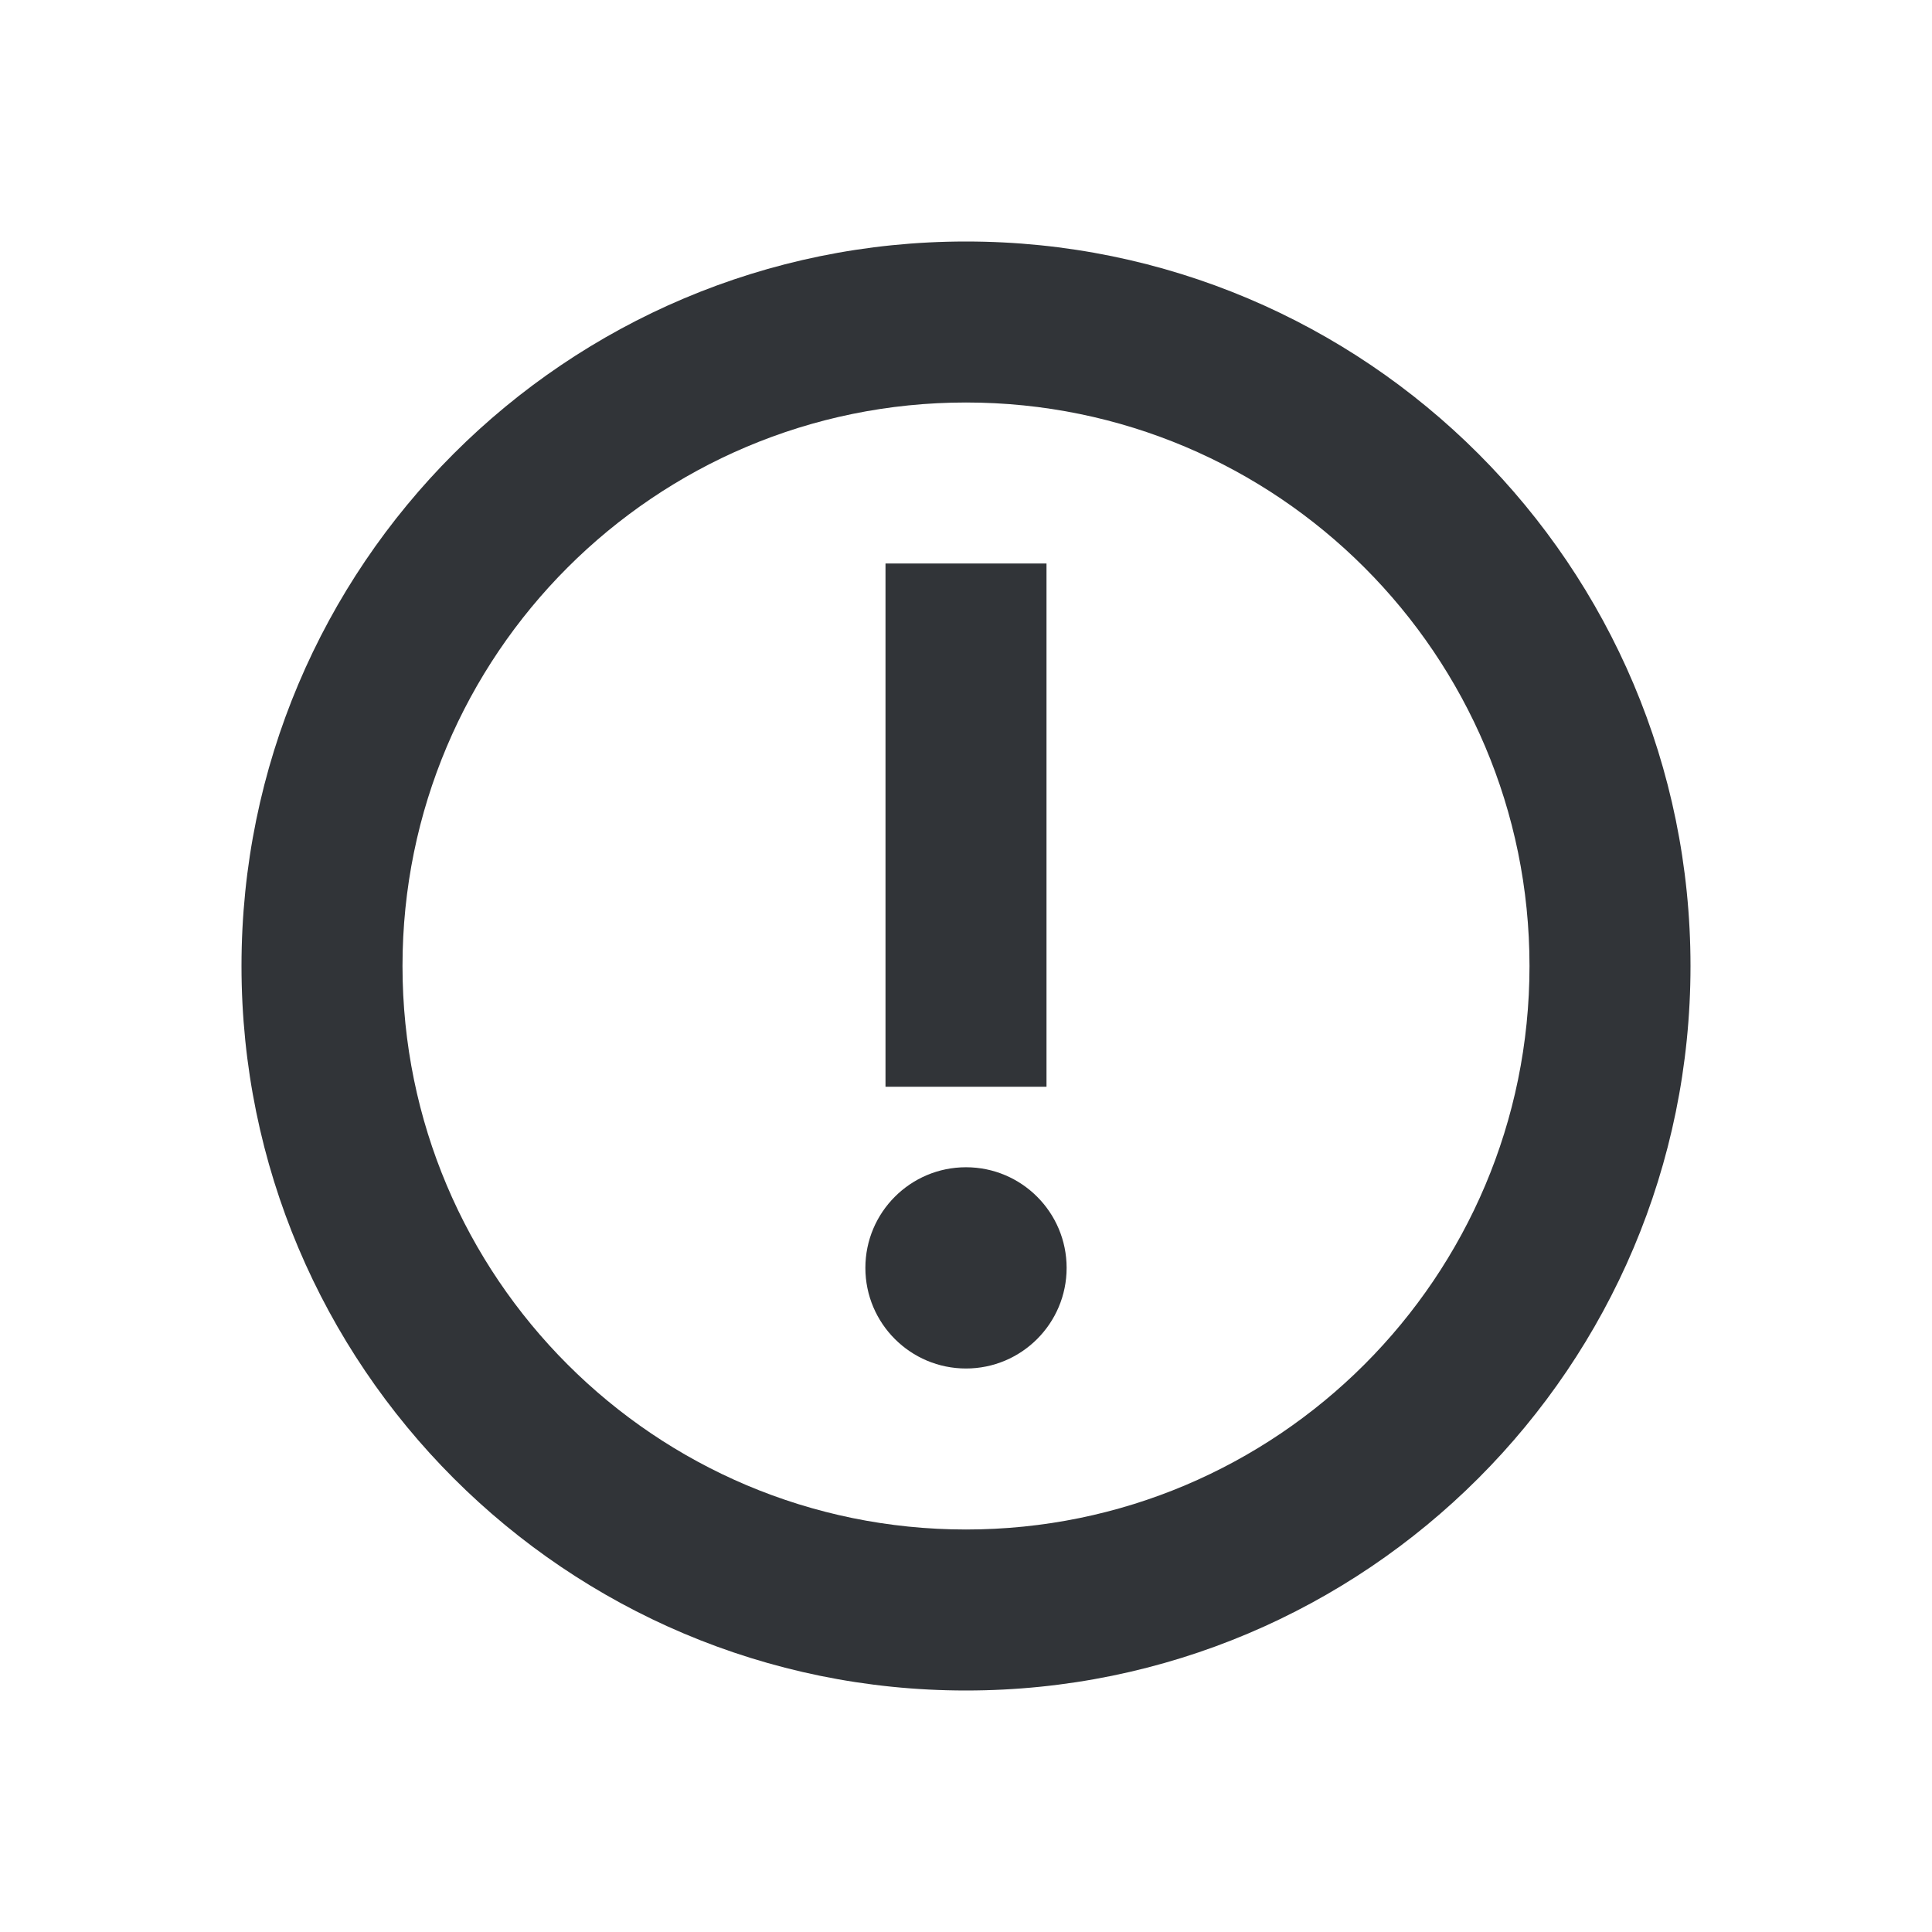
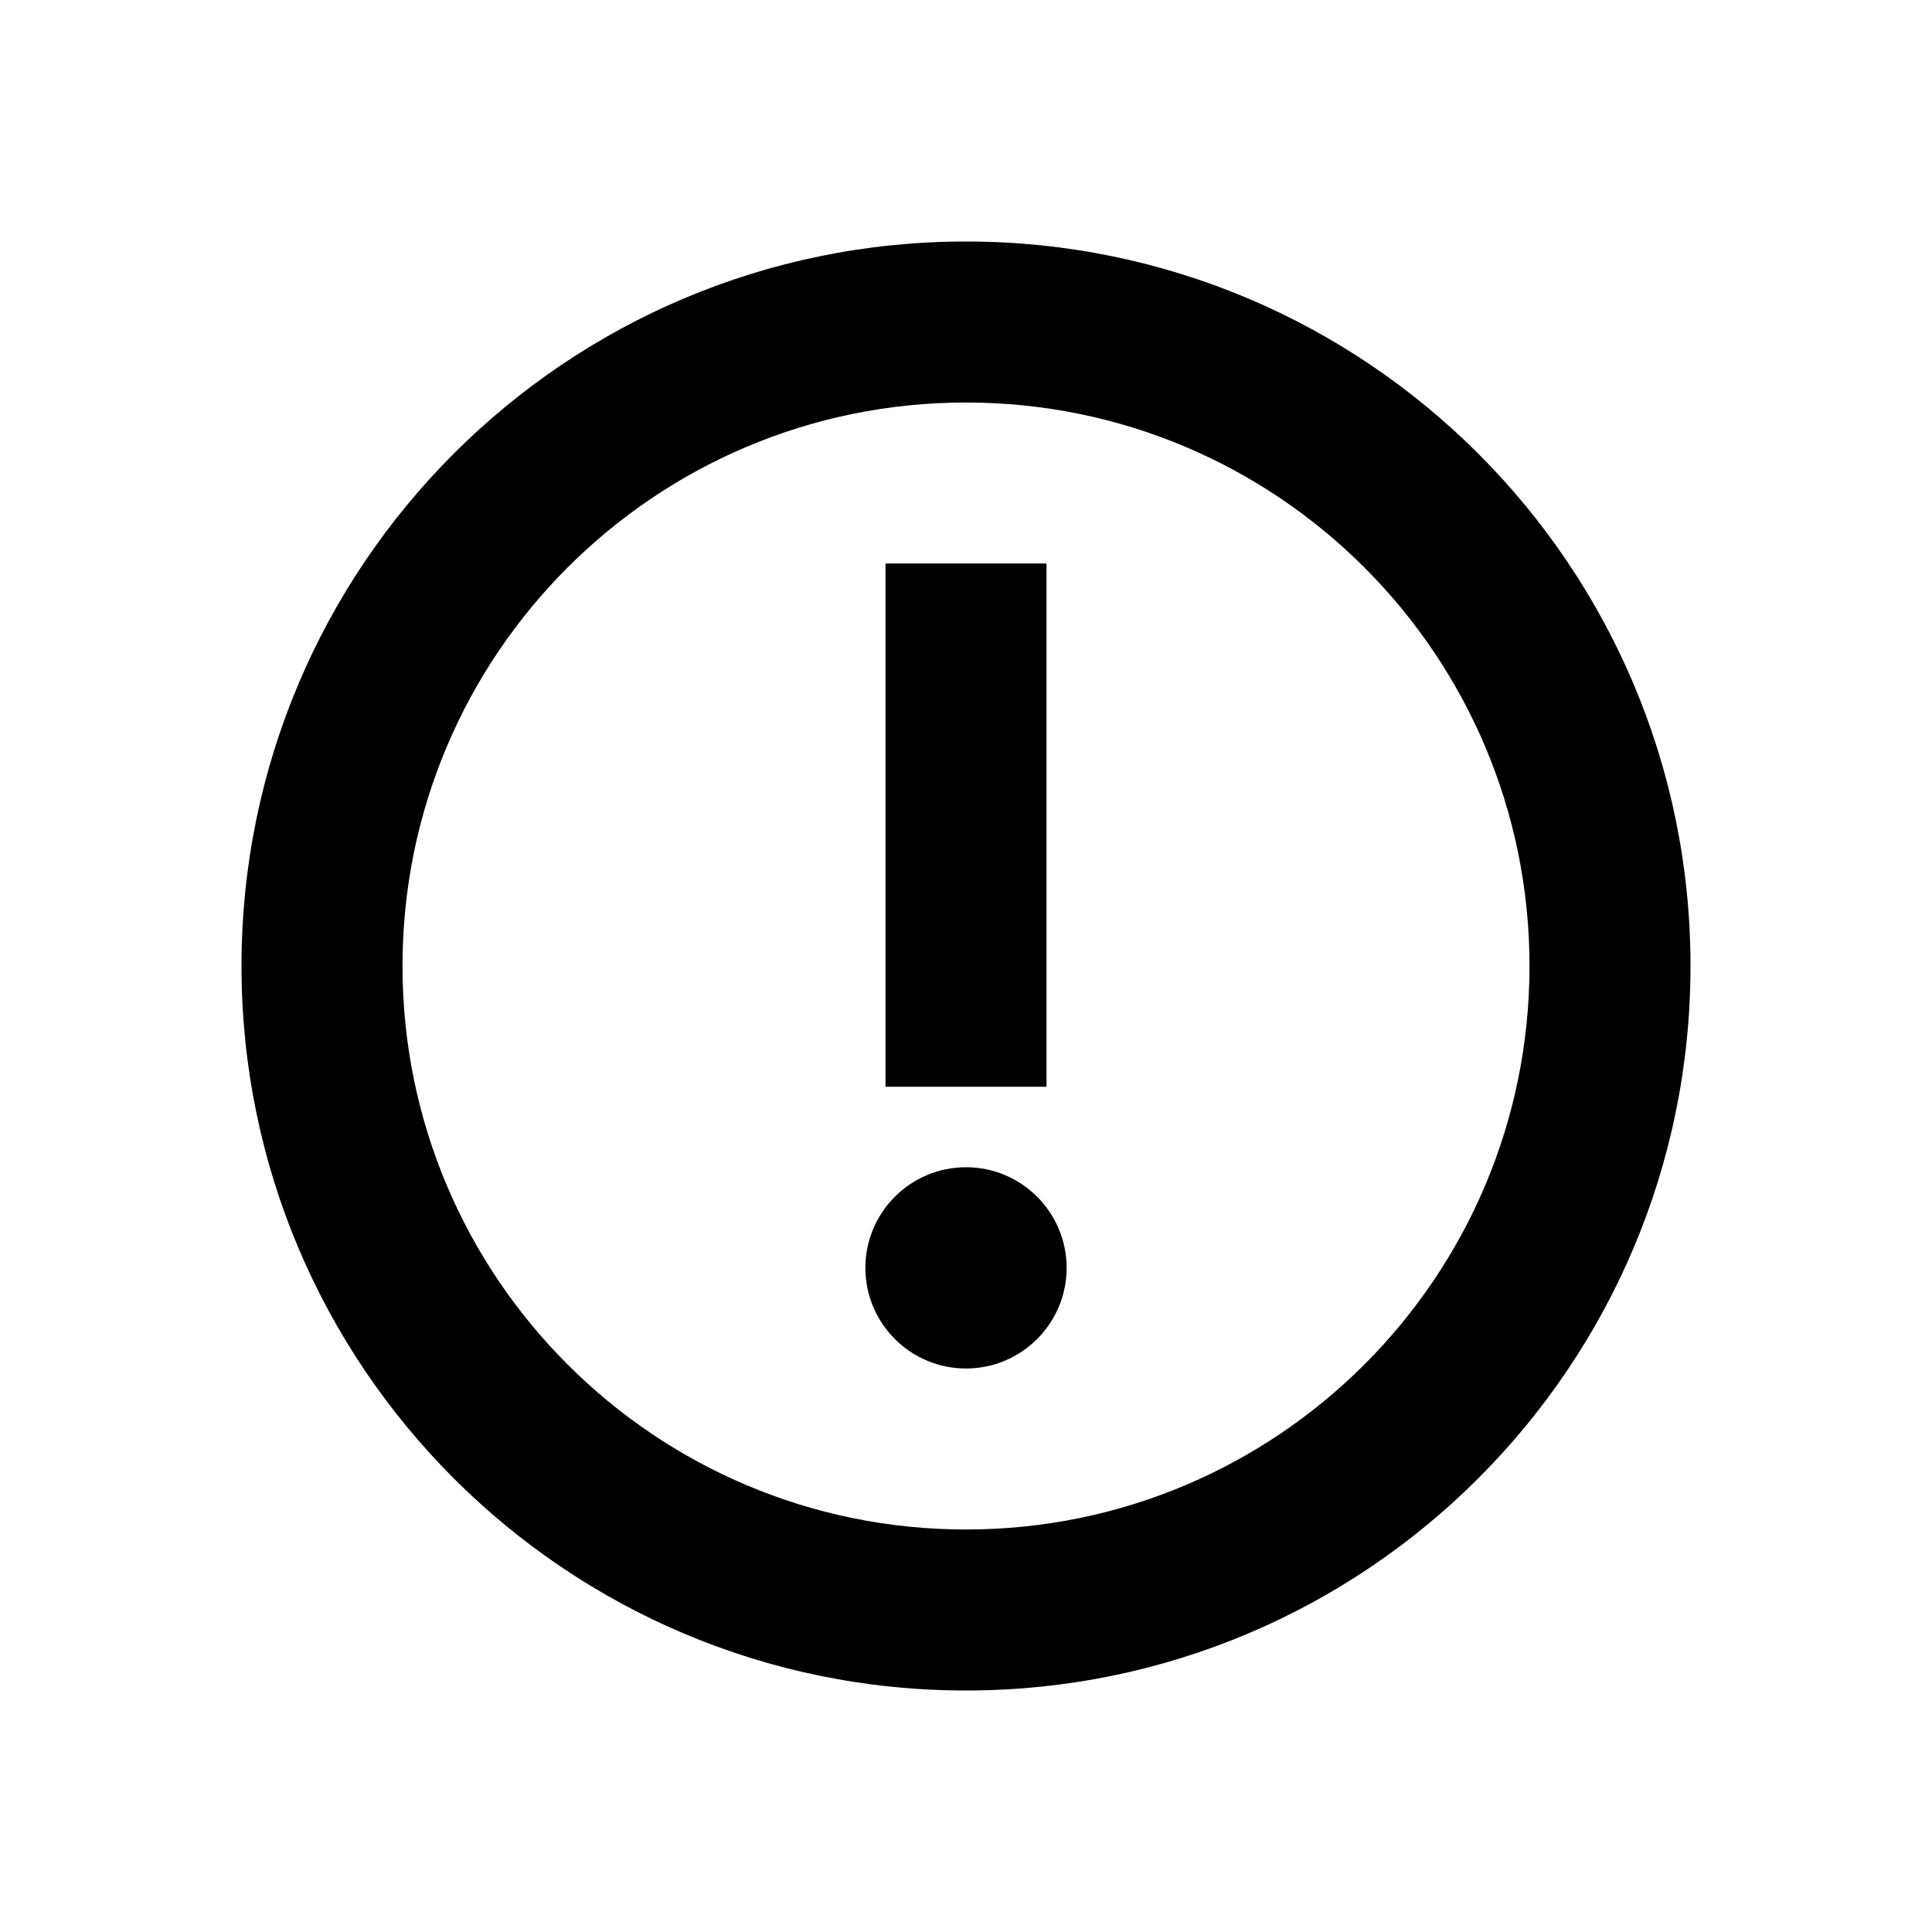
<svg xmlns="http://www.w3.org/2000/svg" width="24" height="24" viewBox="0 0 24 24" fill="none">
-   <path fill-rule="evenodd" clip-rule="evenodd" d="M11 13.5V7H13V13.5H11Z" fill="#313438" />
-   <path d="M13.25 15.75C13.25 16.44 12.69 17 12 17C11.31 17 10.75 16.44 10.75 15.75C10.75 15.06 11.31 14.5 12 14.5C12.69 14.5 13.25 15.06 13.25 15.75Z" fill="#313438" />
-   <path fill-rule="evenodd" clip-rule="evenodd" d="M3 12C3 7.029 7.029 3 12 3C16.971 3 21 7.029 21 12C21 16.971 16.971 21 12 21C7.029 21 3 16.971 3 12ZM12 5C8.134 5 5 8.134 5 12C5 15.866 8.134 19 12 19C15.866 19 19 15.866 19 12C19 8.134 15.866 5 12 5Z" fill="#313438" />
+   <path fill-rule="evenodd" clip-rule="evenodd" d="M11 13.5V7H13V13.5H11Z" fill="currentColor" />
+   <path d="M13.25 15.75C13.25 16.44 12.69 17 12 17C11.31 17 10.75 16.44 10.75 15.75C10.75 15.06 11.31 14.5 12 14.5C12.69 14.5 13.25 15.06 13.25 15.75Z" fill="currentColor" />
+   <path fill-rule="evenodd" clip-rule="evenodd" d="M3 12C3 7.029 7.029 3 12 3C16.971 3 21 7.029 21 12C21 16.971 16.971 21 12 21C7.029 21 3 16.971 3 12ZM12 5C8.134 5 5 8.134 5 12C5 15.866 8.134 19 12 19C15.866 19 19 15.866 19 12C19 8.134 15.866 5 12 5Z" fill="currentColor" />
</svg>
